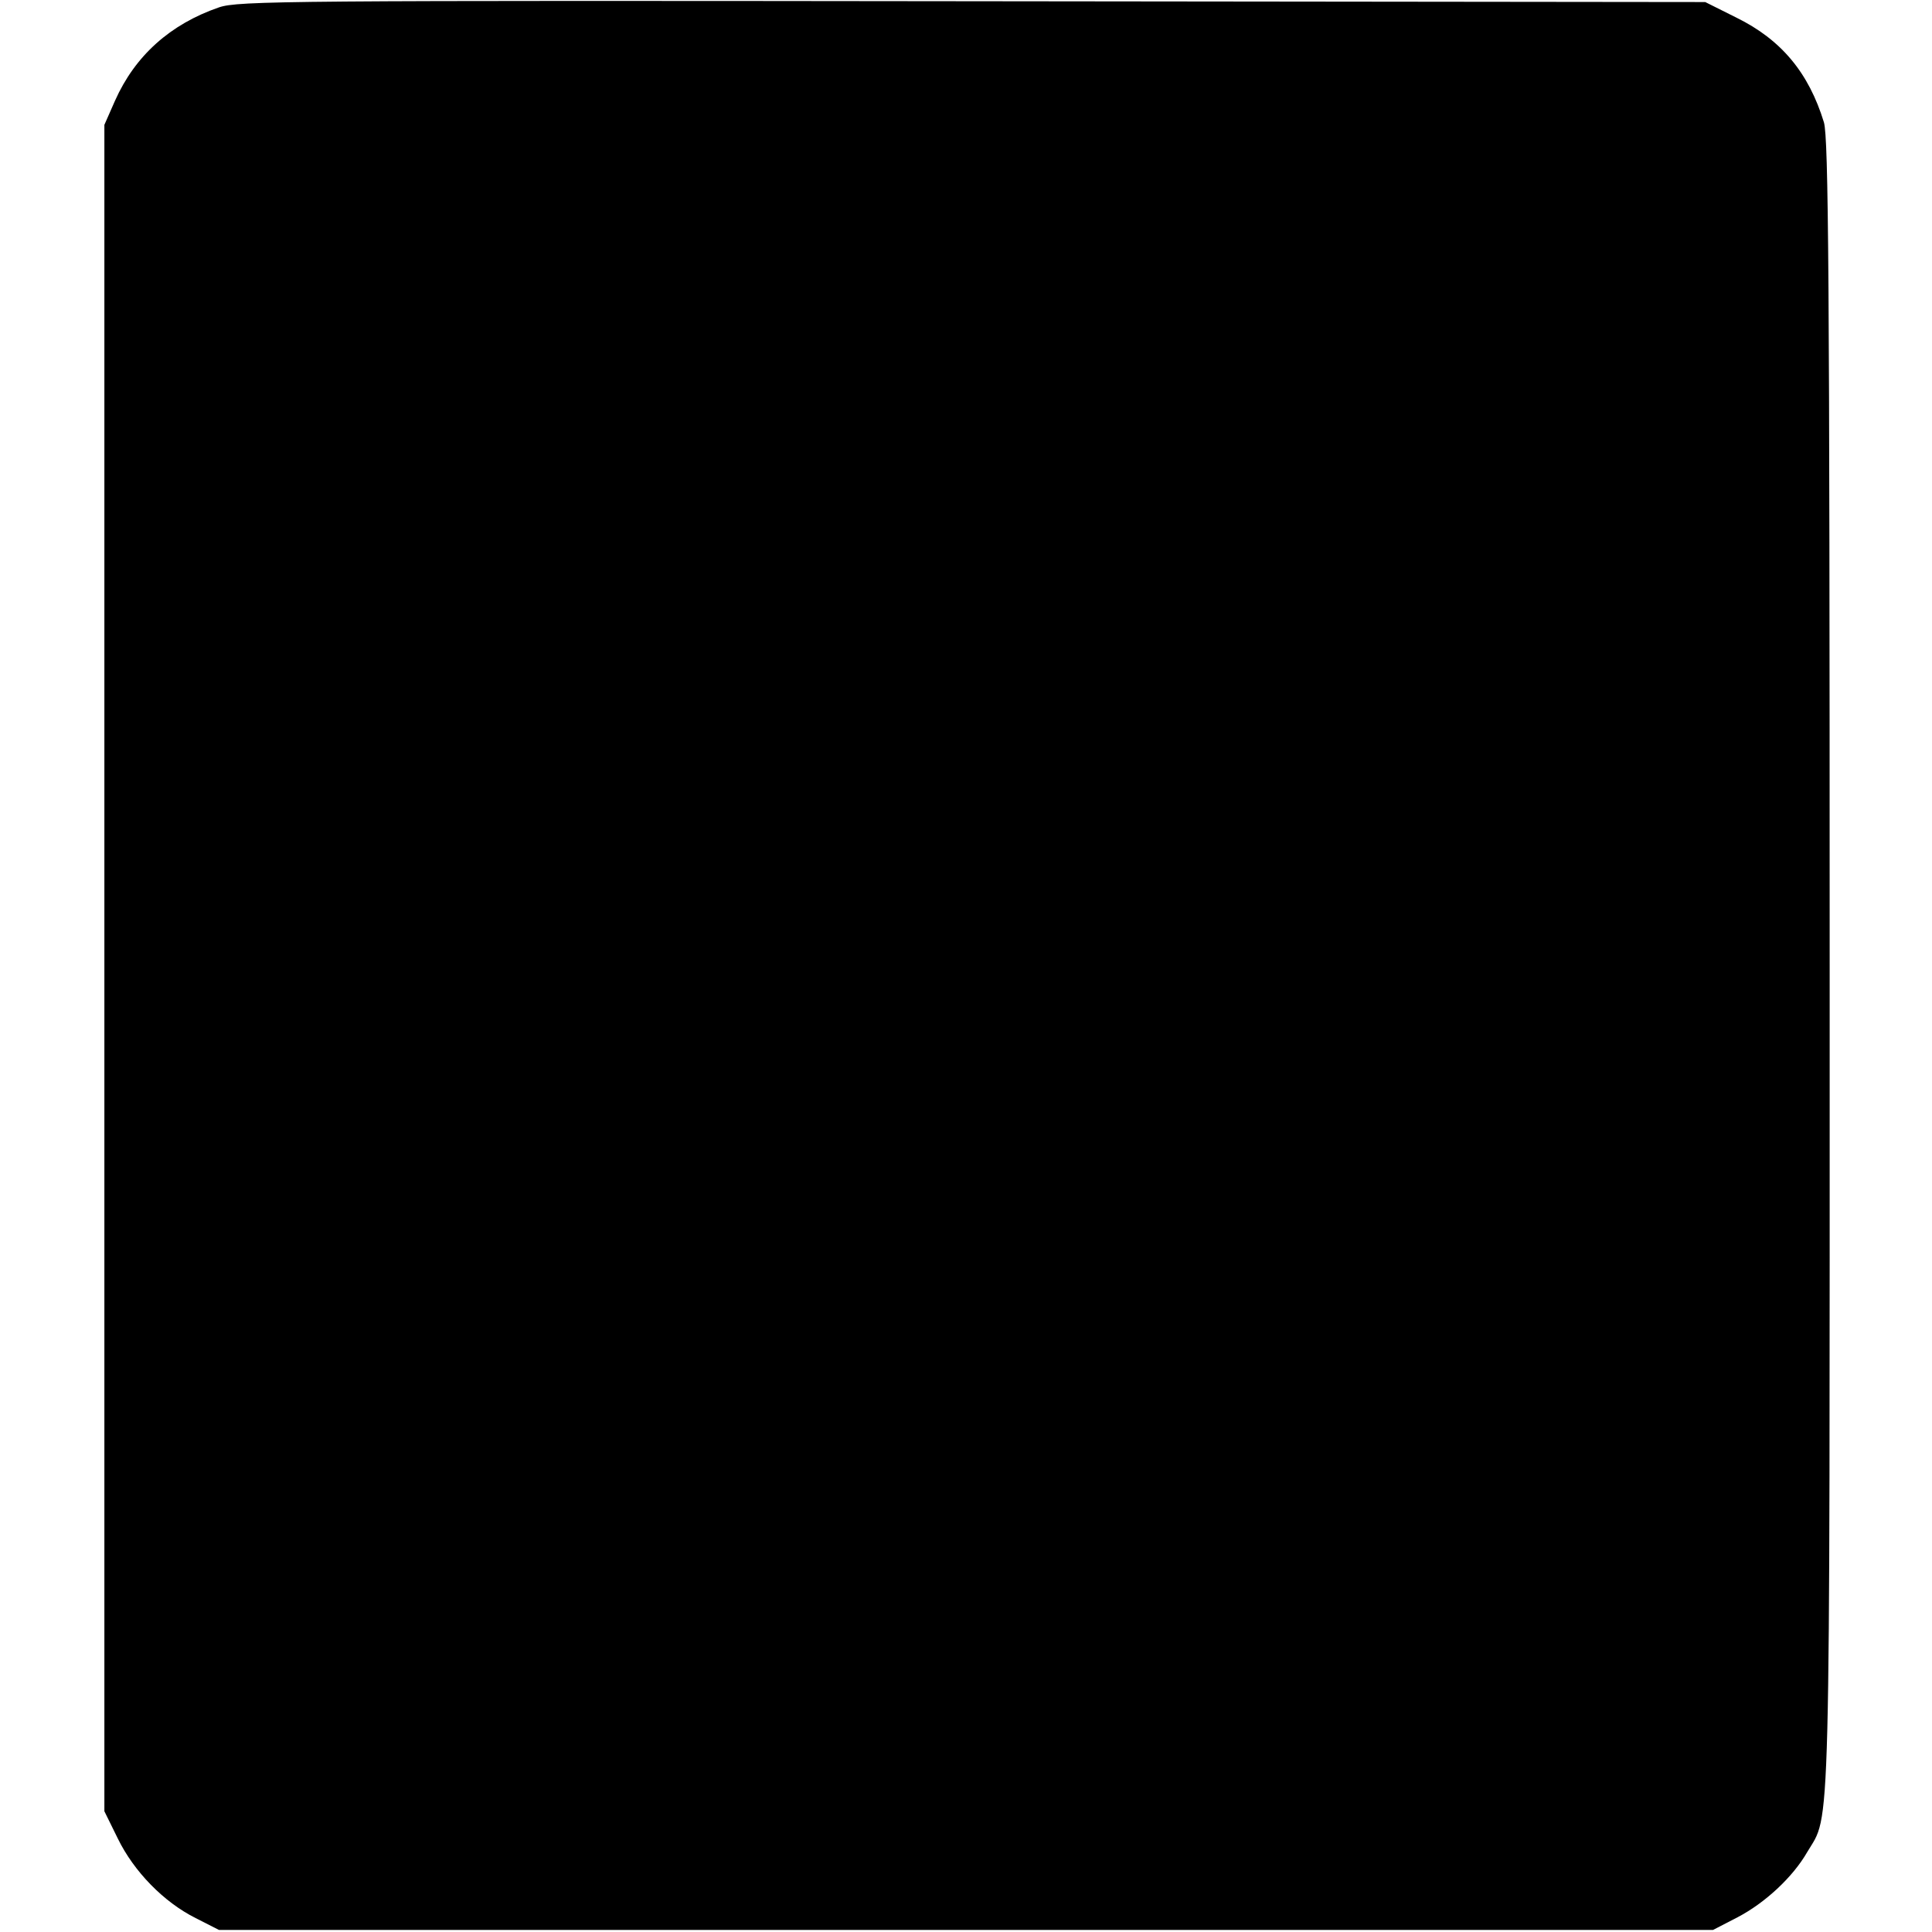
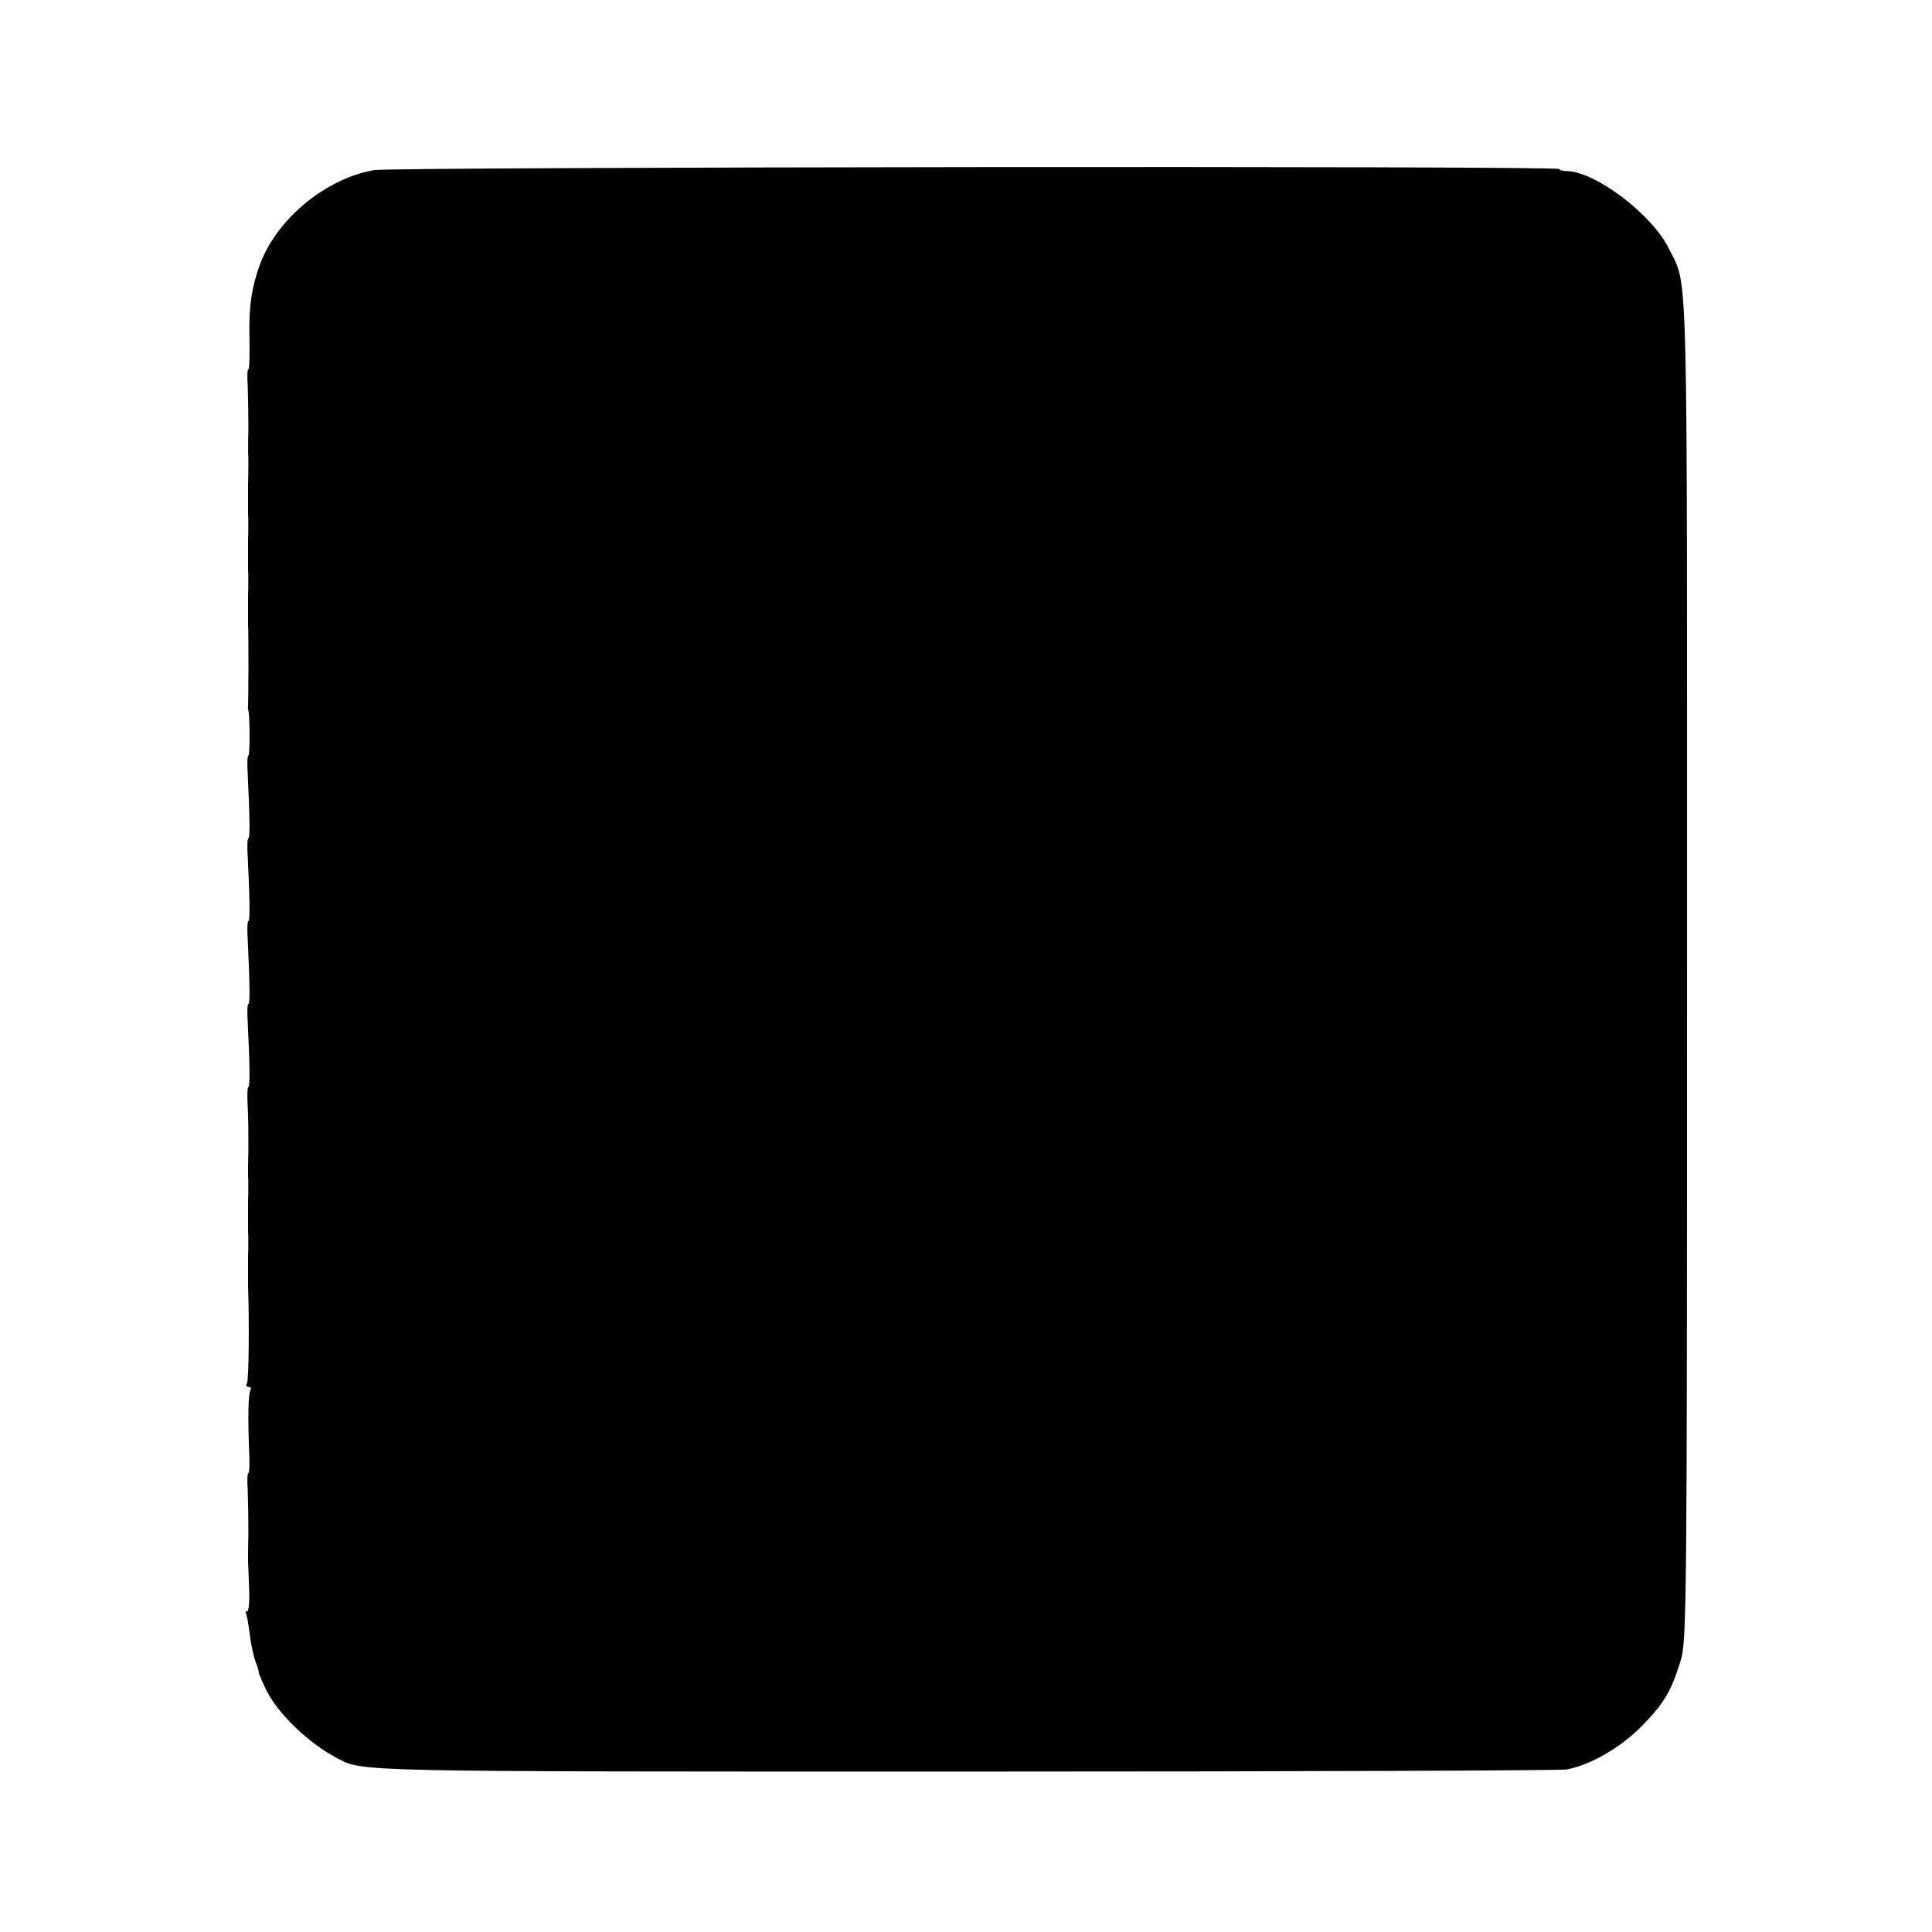
- <svg xmlns="http://www.w3.org/2000/svg" version="1.0" width="472pt" height="472pt" viewBox="0 0 472 472" preserveAspectRatio="xMidYMid meet">
-   <g transform="translate(0,472) scale(0.1,-0.1)" fill="#000000" stroke="none">
-     <path d="M535 4702 c-119 -41 -205 -118 -254 -228 l-26 -59 0 -2060 0 -2060 33 -67 c39 -80 112 -155 190 -194 l57 -29 1825 0 1825 0 60 31 c67 35 135 98 170 159 58 98 55 -21 55 2170 0 1691 -3 2017 -14 2056 -37 121 -104 202 -214 256 l-76 38 -1790 2 c-1677 2 -1794 1 -1841 -15z" />
+ <svg xmlns="http://www.w3.org/2000/svg" version="1.0" width="560pt" height="560pt" viewBox="0 0 560 560" preserveAspectRatio="xMidYMid meet">
+   <g transform="translate(0,560) scale(0.1,-0.1)" fill="#000000" stroke="none">
+     <path d="M1085 5107 c-140 -24 -281 -140 -331 -272 -25 -69 -33 -123 -31 -214 1 -50 0 -91 -3 -91 -3 0 -4 -21 -2 -47 1 -27 2 -82 2 -123 -1 -41 -1 -82 0 -90 0 -8 0 -44 -1 -80 0 -36 0 -72 0 -80 1 -8 1 -44 0 -80 0 -36 0 -72 0 -80 1 -8 1 -44 0 -80 0 -36 0 -72 0 -80 2 -26 1 -229 0 -237 -1 -4 0 -10 1 -13 4 -12 5 -130 0 -130 -3 0 -4 -24 -2 -52 6 -128 7 -188 2 -188 -3 0 -4 -24 -2 -52 6 -120 7 -188 2 -188 -3 0 -4 -24 -2 -52 6 -128 7 -188 2 -188 -3 0 -4 -24 -2 -52 6 -120 7 -188 2 -188 -3 0 -4 -26 -2 -57 2 -32 2 -87 2 -123 -1 -36 -1 -72 -1 -80 1 -8 1 -44 0 -80 0 -36 0 -72 0 -80 1 -8 1 -44 0 -80 0 -36 0 -71 0 -77 4 -107 2 -274 -3 -282 -4 -6 -2 -11 4 -11 6 0 9 -4 6 -9 -6 -9 -8 -74 -4 -174 2 -37 1 -67 -2 -67 -3 0 -4 -21 -2 -47 1 -27 2 -82 2 -123 -1 -41 -1 -79 -1 -85 0 -5 2 -40 3 -78 2 -37 -1 -67 -5 -67 -5 0 -6 -3 -4 -7 3 -5 7 -31 11 -60 3 -28 11 -64 17 -80 6 -15 10 -29 9 -31 -1 -1 9 -24 21 -49 33 -69 123 -155 204 -198 78 -41 27 -40 1820 -40 941 0 1726 3 1745 6 67 12 154 61 216 123 66 67 87 101 115 191 18 58 19 130 19 2006 0 2117 4 1972 -53 2089 -47 96 -207 219 -292 224 -14 0 -25 3 -25 6 0 10 -3381 6 -3435 -3z" />
  </g>
</svg>
